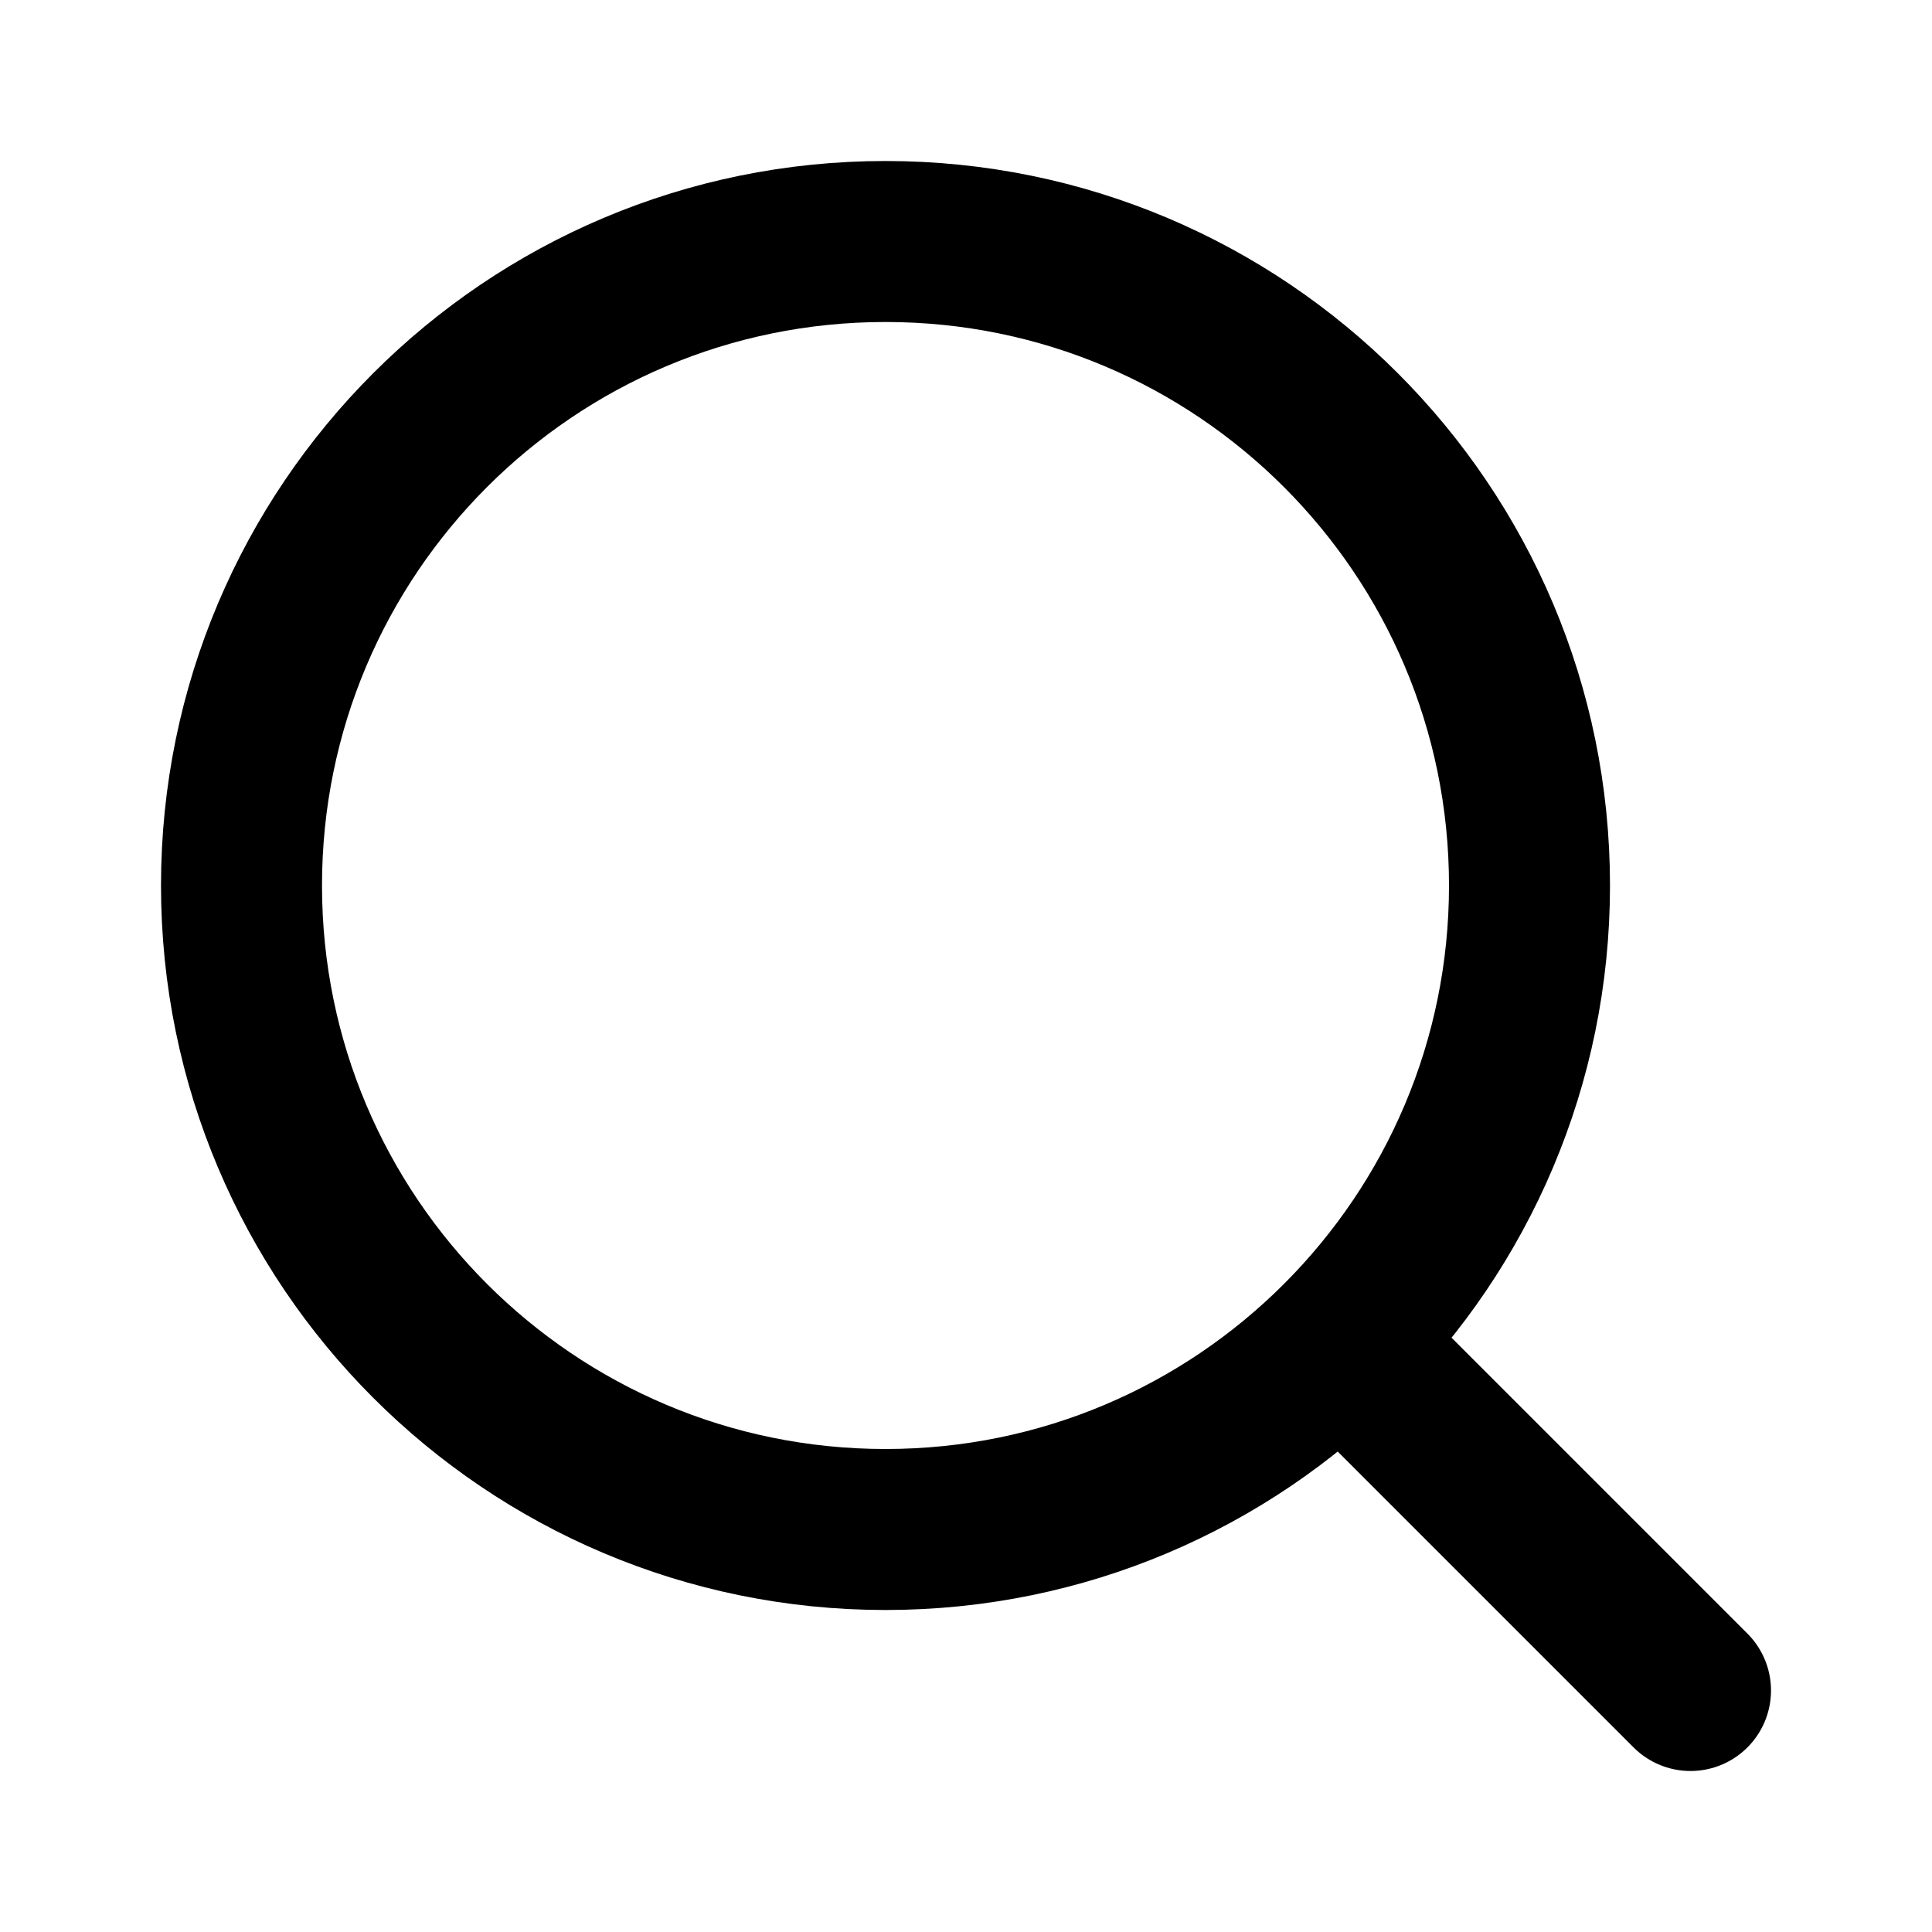
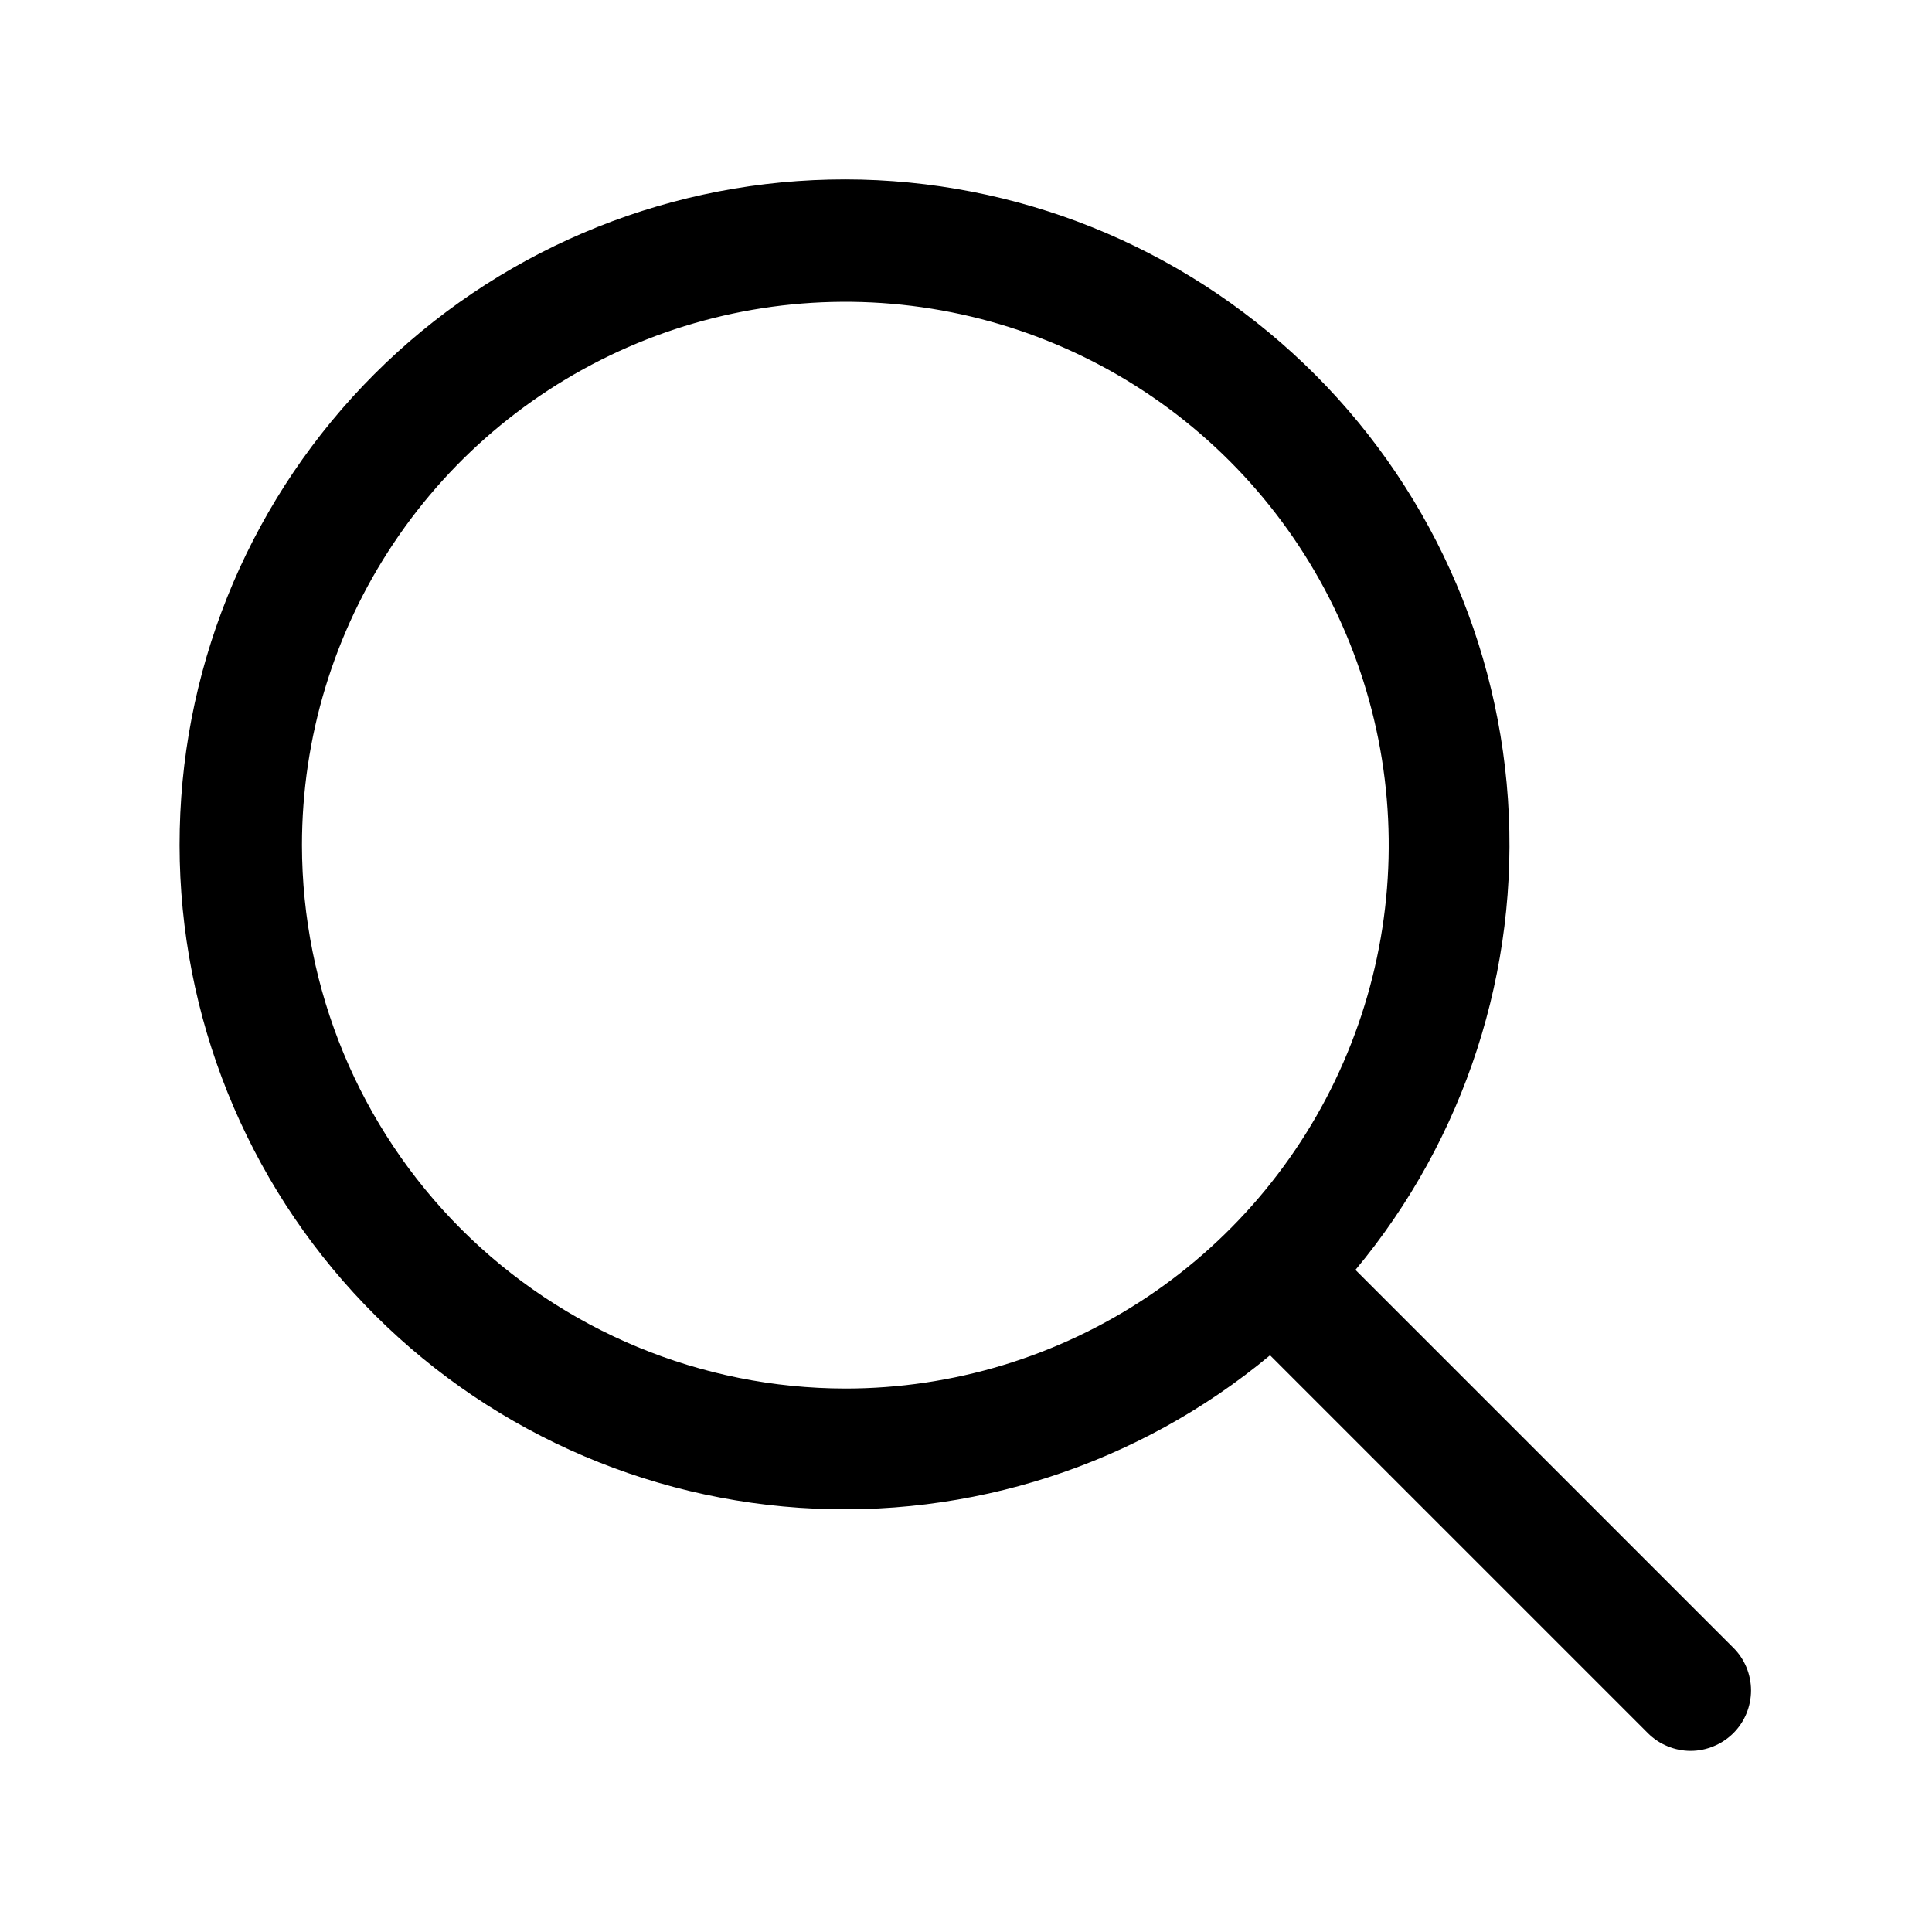
- <svg xmlns="http://www.w3.org/2000/svg" class="lucide lucide-search" width="24" height="24" viewBox="0 0 24 24" fill="none" stroke="currentColor" stroke-width="2" stroke-linecap="round" stroke-linejoin="round">
-   <path d="m21 21-4.34-4.34" />
-   <circle cx="11" cy="11" r="8" />
+ <svg xmlns="http://www.w3.org/2000/svg" width="24" height="24" viewBox="0 0 24 24" fill="none">
+   <path d="M21.532 20.469L16.838 15.775C18.198 14.142 18.877 12.047 18.732 9.926C18.587 7.805 17.63 5.822 16.06 4.389C14.49 2.955 12.428 2.182 10.303 2.231C8.178 2.279 6.153 3.145 4.65 4.648C3.147 6.151 2.281 8.176 2.233 10.301C2.184 12.426 2.957 14.489 4.391 16.058C5.824 17.628 7.807 18.585 9.928 18.73C12.049 18.875 14.144 18.196 15.777 16.836L20.471 21.53C20.54 21.599 20.623 21.655 20.714 21.692C20.805 21.73 20.903 21.75 21.001 21.75C21.1 21.75 21.197 21.73 21.288 21.692C21.379 21.655 21.462 21.599 21.532 21.53C21.602 21.46 21.657 21.378 21.695 21.286C21.732 21.195 21.752 21.098 21.752 20.999C21.752 20.901 21.732 20.803 21.695 20.712C21.657 20.621 21.602 20.538 21.532 20.469ZM3.751 10.499C3.751 9.164 4.147 7.859 4.889 6.749C5.63 5.639 6.685 4.774 7.918 4.263C9.151 3.752 10.509 3.618 11.818 3.879C13.127 4.139 14.33 4.782 15.274 5.726C16.218 6.67 16.861 7.873 17.122 9.182C17.382 10.492 17.248 11.849 16.737 13.082C16.227 14.316 15.361 15.37 14.251 16.112C13.141 16.853 11.836 17.249 10.501 17.249C8.712 17.247 6.996 16.535 5.73 15.27C4.465 14.005 3.753 12.289 3.751 10.499Z" fill="currentColor" />
</svg>
